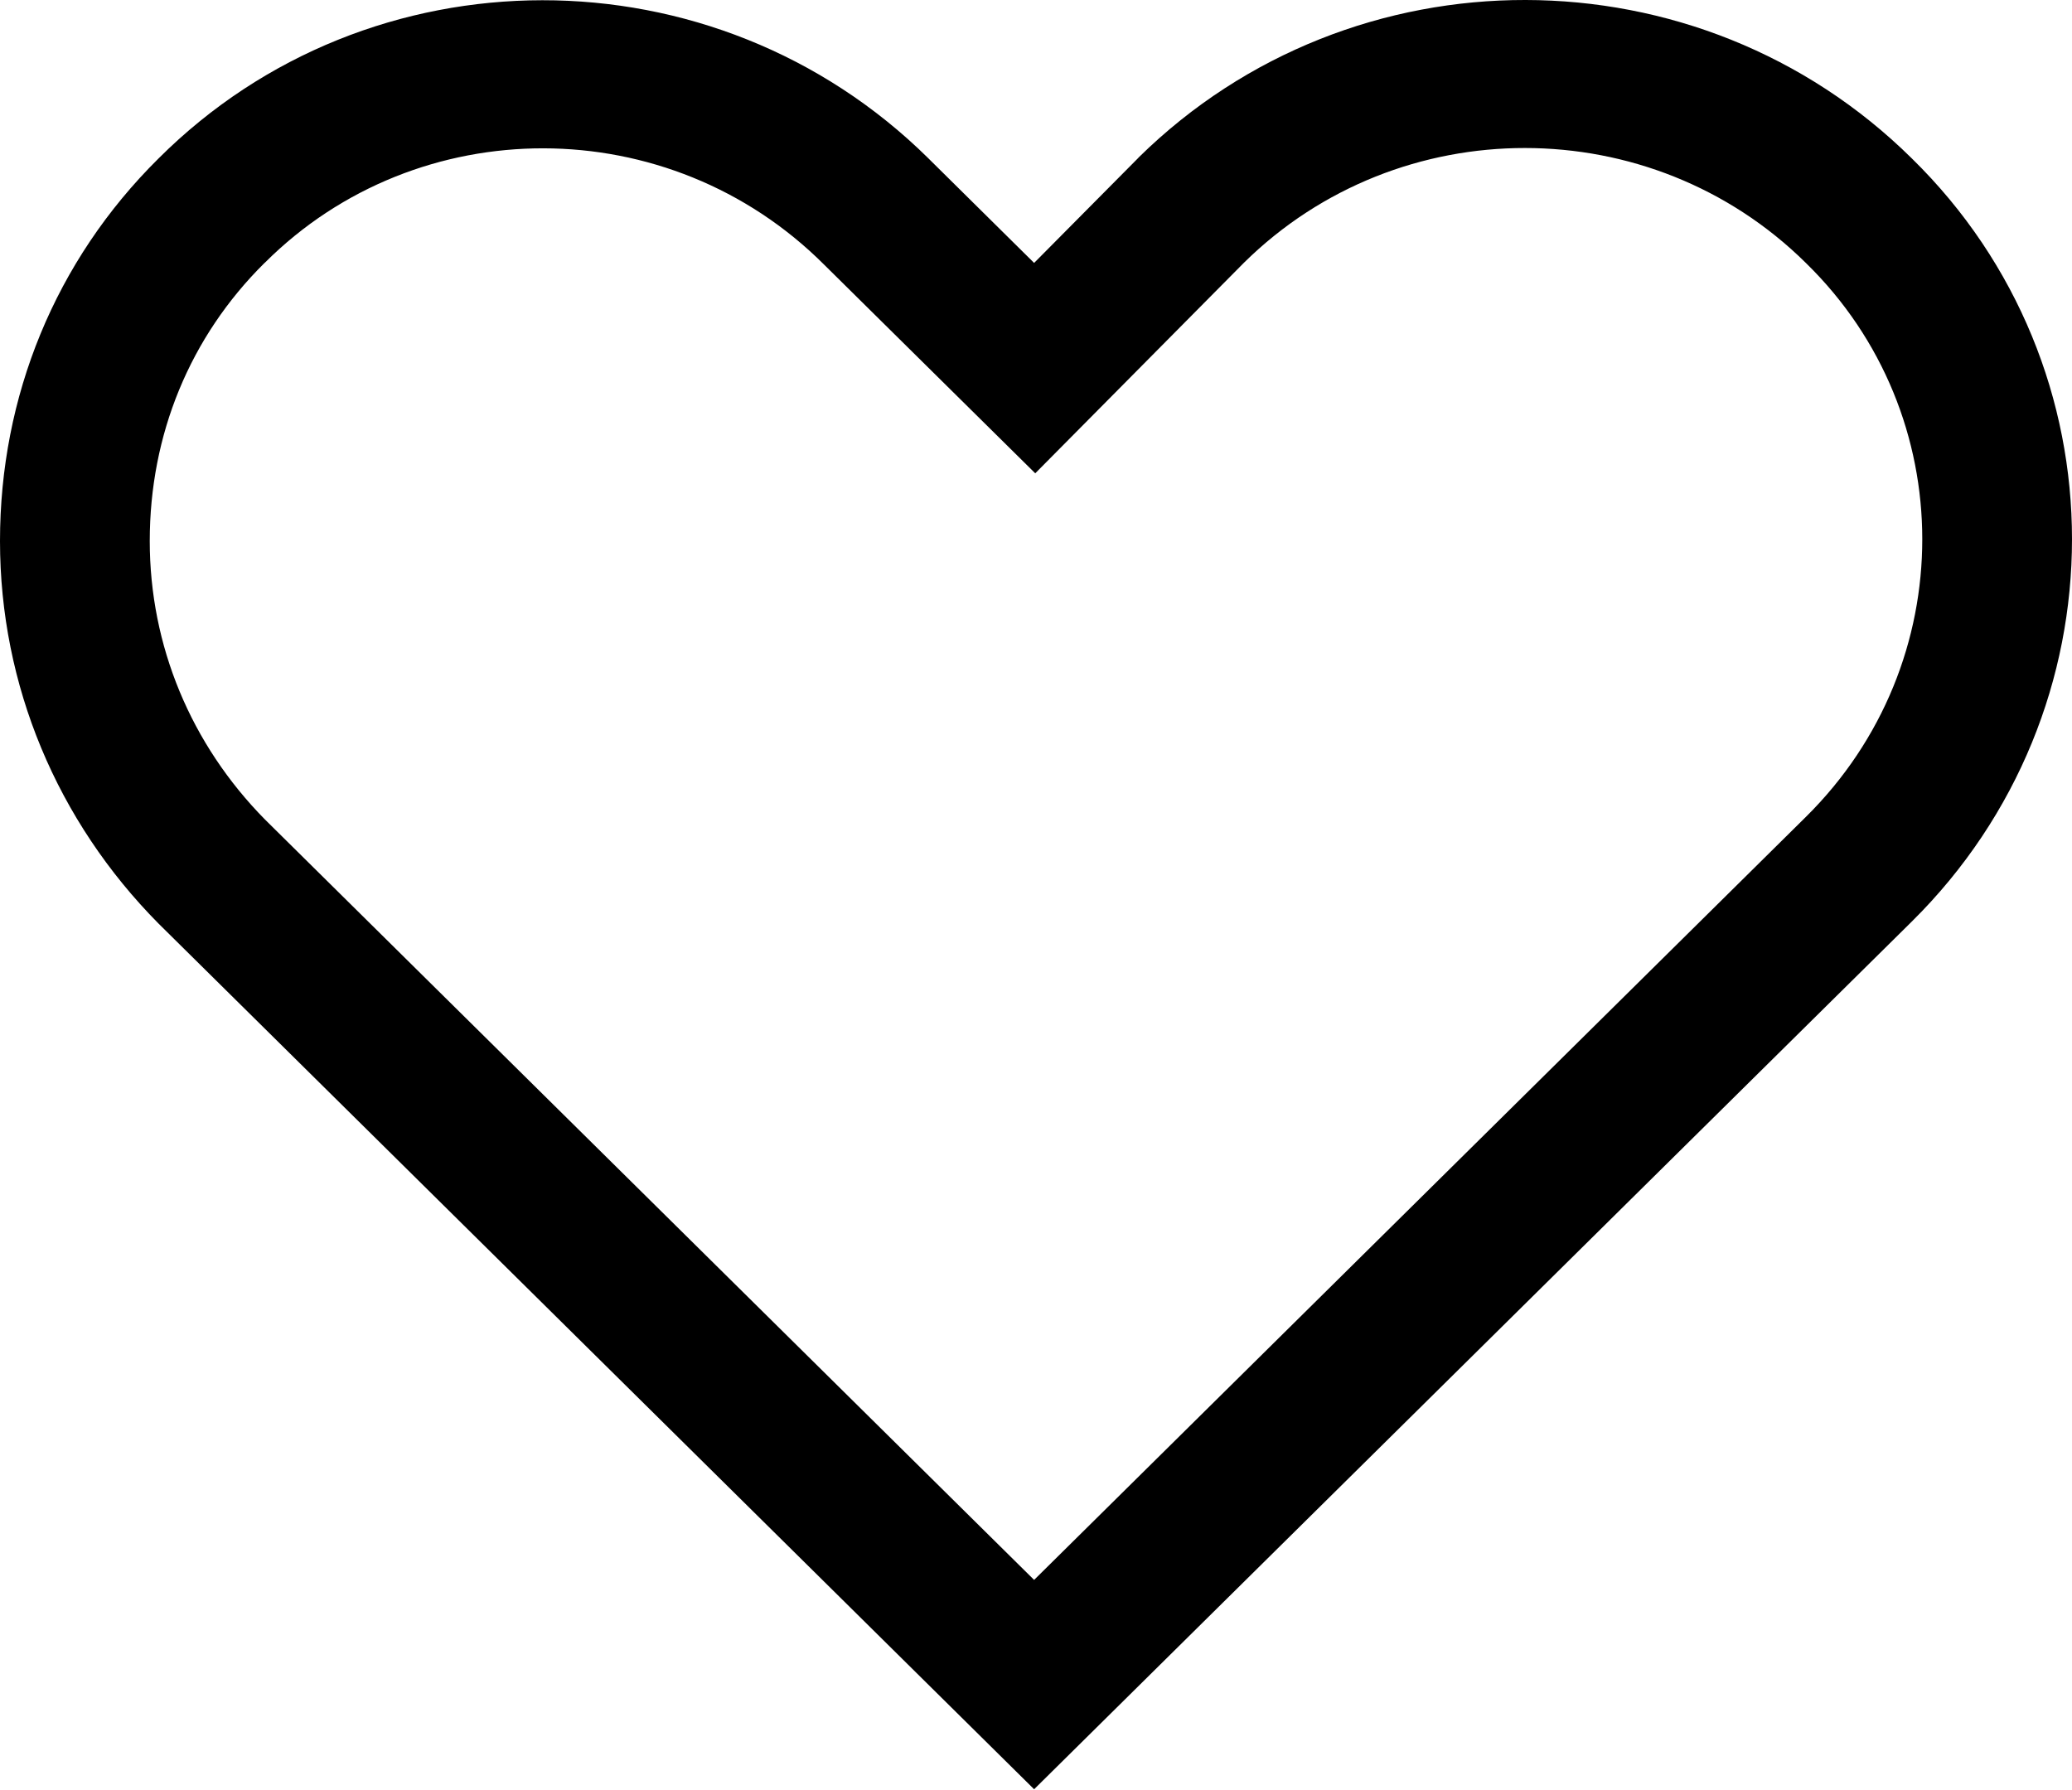
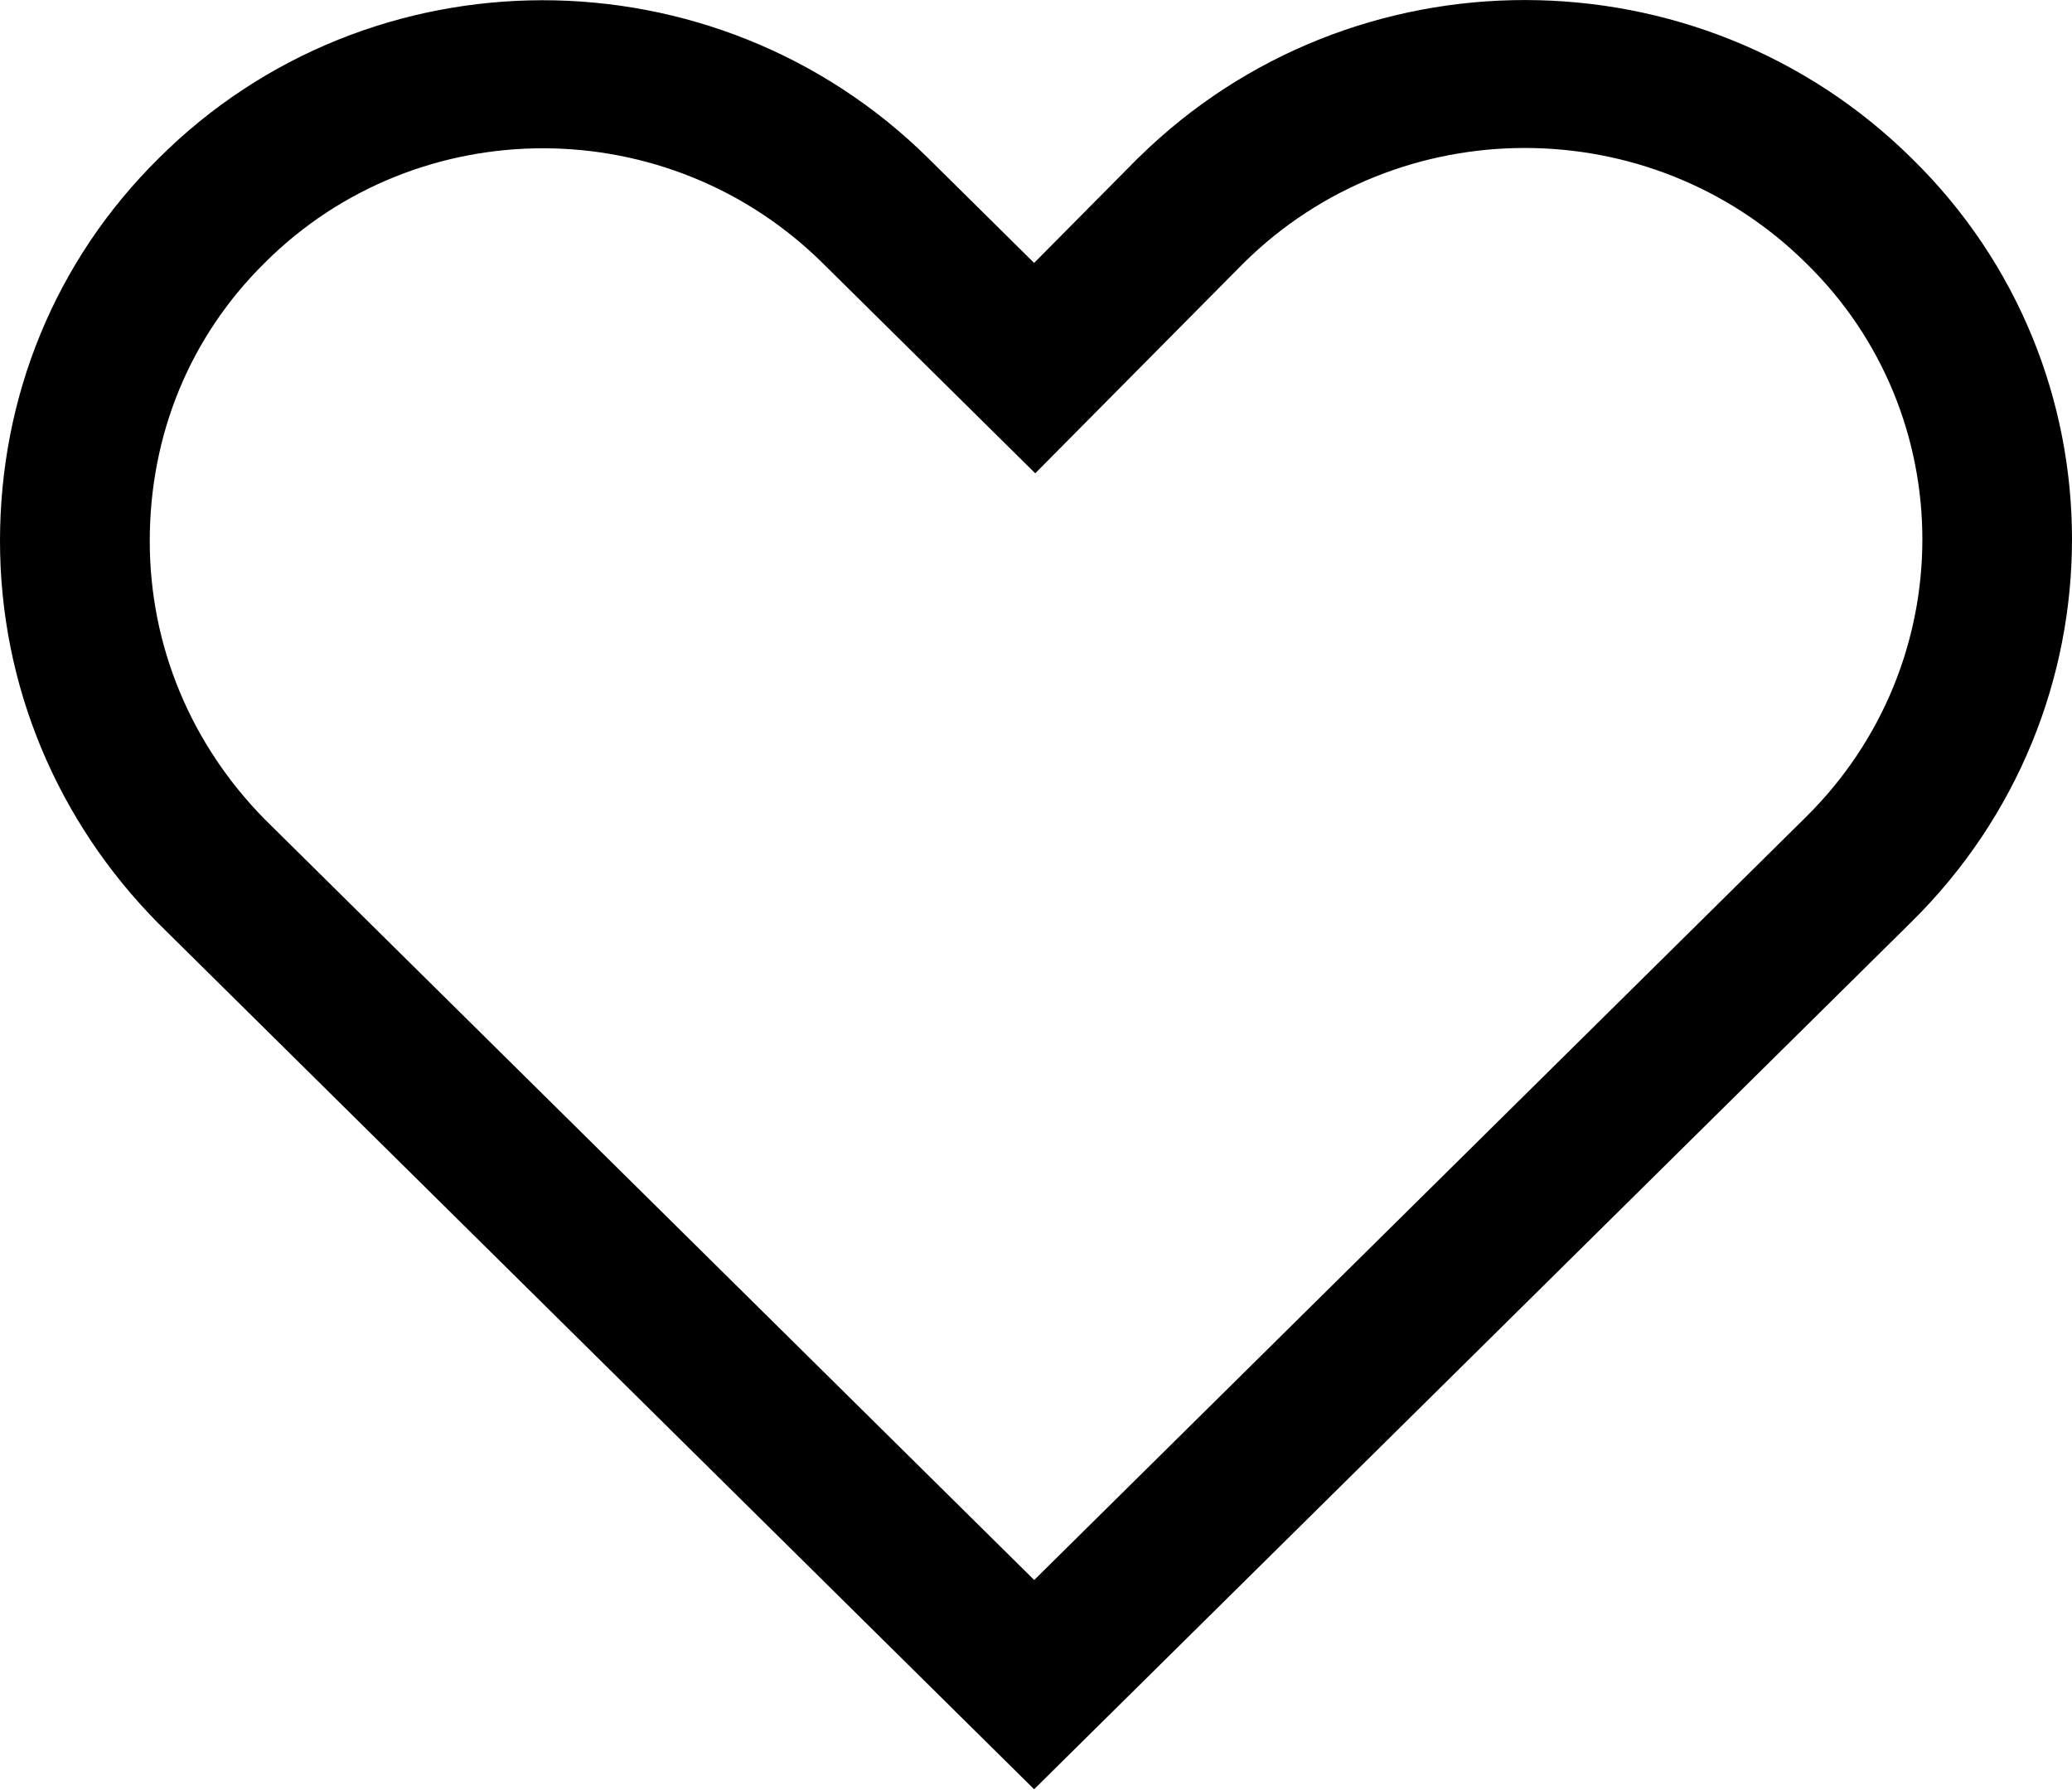
- <svg xmlns="http://www.w3.org/2000/svg" width="22" height="19" viewBox="0 0 22 19" fill="none">
-   <path fill-rule="evenodd" clip-rule="evenodd" d="M19.175 2.793C17.53 1.166 14.857 1.165 13.21 2.788L10.992 5.026L8.75 2.81C7.101 1.163 4.433 1.171 2.814 2.788L2.808 2.793C2.016 3.577 1.59 4.616 1.59 5.745C1.59 6.857 2.027 7.905 2.814 8.703L10.98 16.777L19.175 8.674C20.825 7.043 20.817 4.401 19.181 2.799L19.175 2.793ZM10.98 19L1.684 9.808C0.606 8.72 0 7.277 0 5.745C0 4.213 0.584 2.77 1.684 1.682C3.922 -0.553 7.586 -0.561 9.856 1.68C9.864 1.688 9.872 1.696 9.88 1.704L10.98 2.792L12.081 1.682C12.085 1.678 12.089 1.674 12.093 1.669C14.362 -0.561 18.035 -0.556 20.299 1.682C22.567 3.902 22.567 7.543 20.299 9.786L10.98 19Z" fill="black" />
+ <svg xmlns="http://www.w3.org/2000/svg" width="22" height="19" fill="none">
+   <path fill-rule="evenodd" clip-rule="evenodd" d="M19.175 2.793c-1.645-1.627-4.317-1.629-5.965-.005l-2.218 2.238-2.241-2.216c-1.65-1.648-4.317-1.639-5.937-.022l-.006.006c-.793.784-1.218 1.823-1.218 2.952 0 1.112.437 2.16 1.225 2.958l8.166 8.074 8.195-8.103c1.65-1.632 1.642-4.273.006-5.875l-.006-.006ZM10.98 19 1.684 9.808C.606 8.72 0 7.277 0 5.745c0-1.532.584-2.975 1.684-4.063C3.922-.553 7.586-.561 9.856 1.68c.008.008.016.016.024.024L10.98 2.792l1.1-1.11c.004-.004.008-.008.013-.012 2.269-2.23 5.942-2.226 8.206.012 2.268 2.22 2.268 5.862 0 8.104L10.98 19Z" fill="#000" />
</svg>
